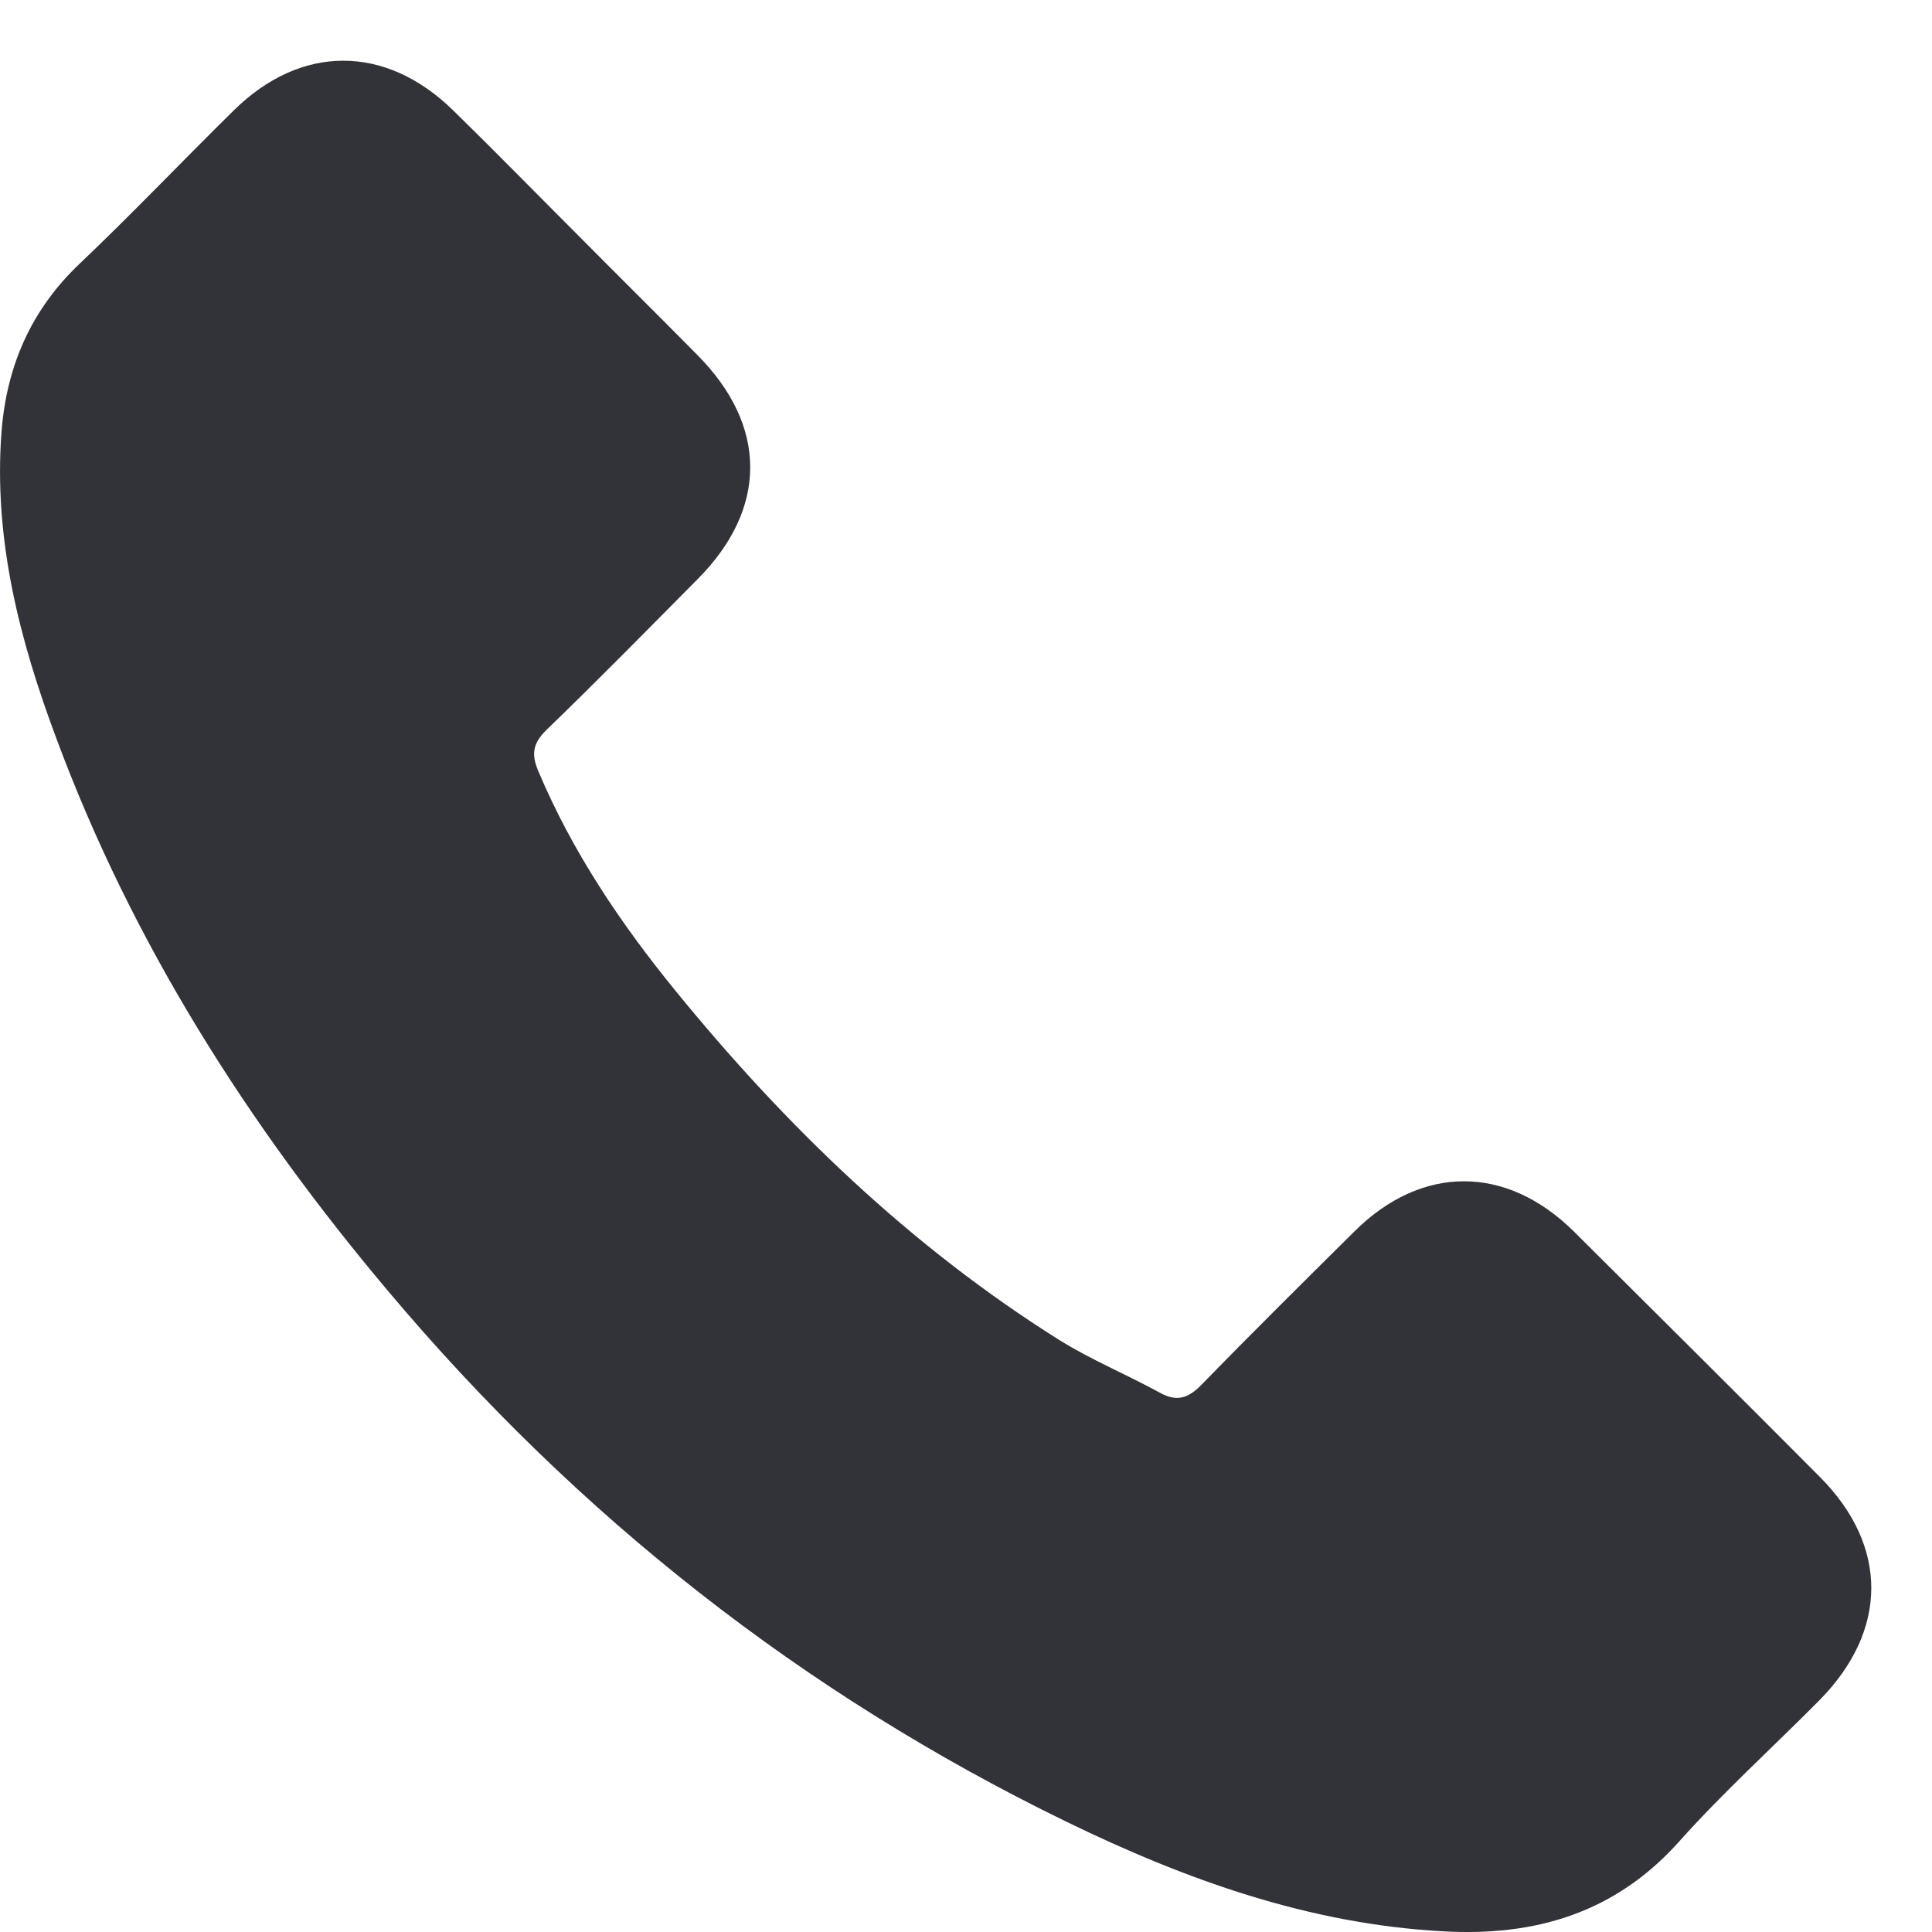
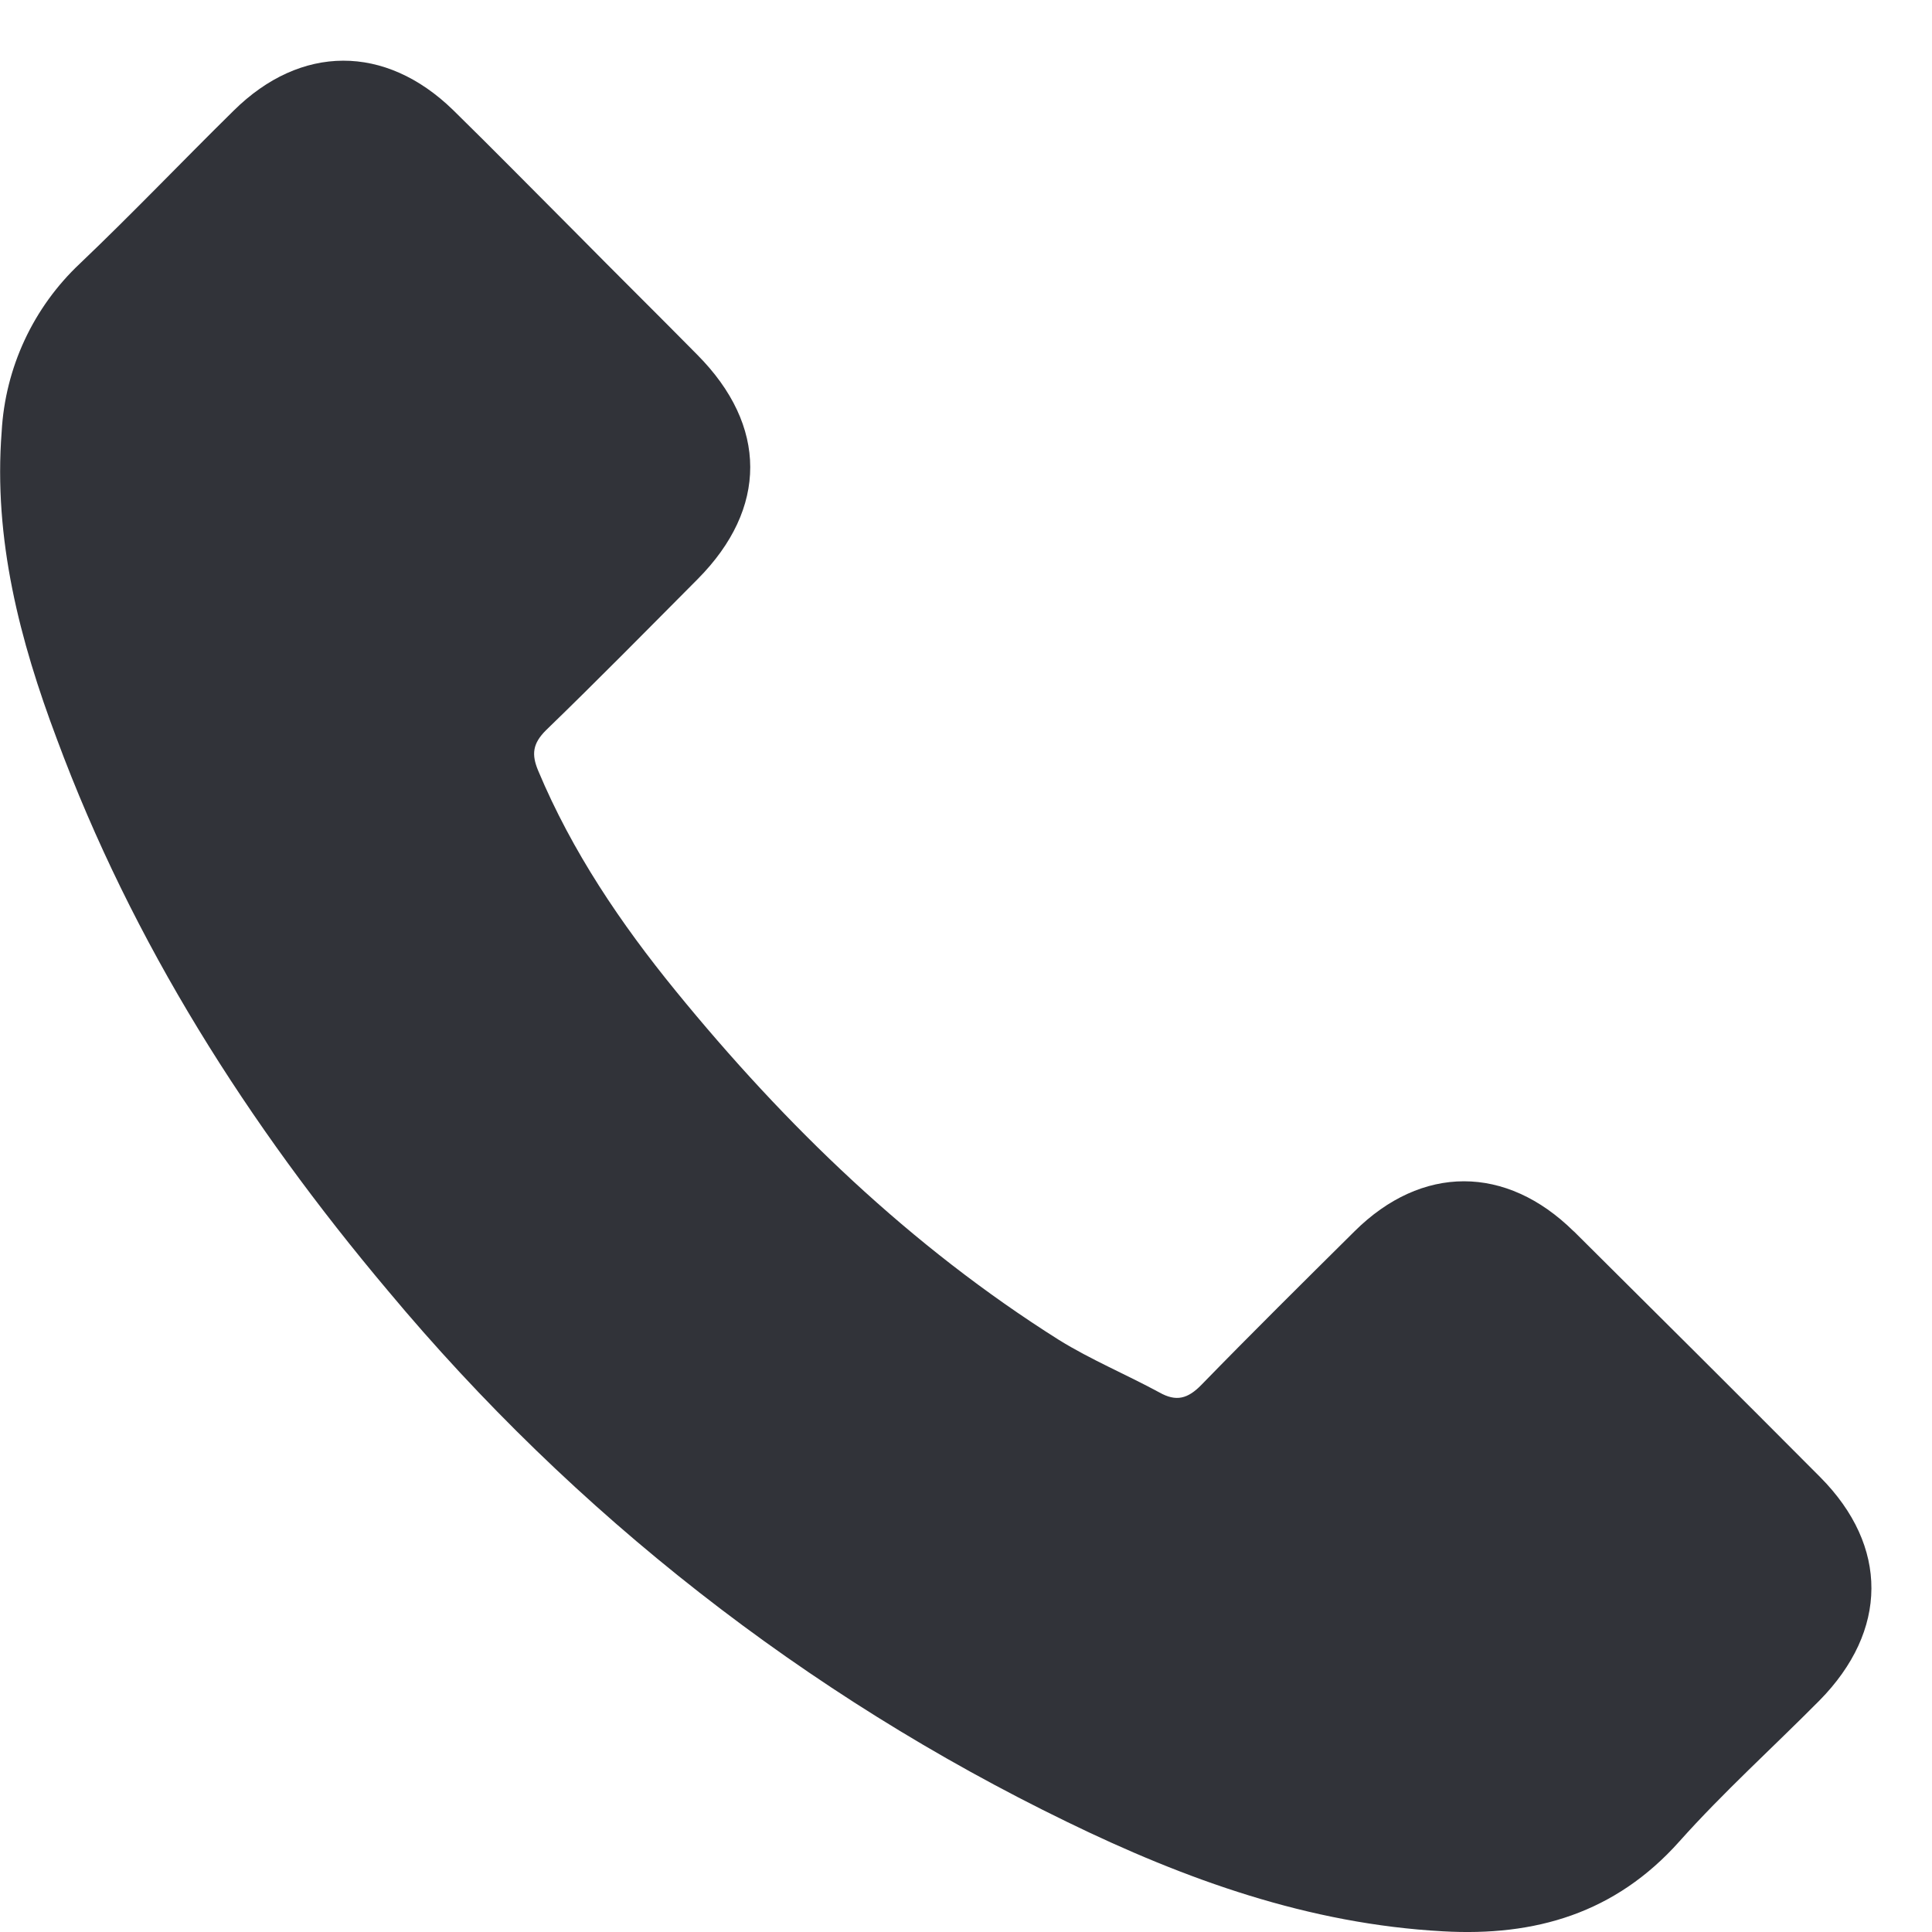
- <svg xmlns="http://www.w3.org/2000/svg" width="14" height="14" viewBox="0 0 14 14" fill="none">
-   <path d="M11.404 8.923C10.914 8.439 10.302 8.439 9.815 8.923C9.444 9.291 9.072 9.659 8.707 10.034C8.607 10.137 8.523 10.159 8.401 10.09C8.161 9.959 7.905 9.853 7.674 9.709C6.597 9.032 5.695 8.161 4.896 7.181C4.499 6.694 4.147 6.173 3.9 5.586C3.85 5.467 3.86 5.389 3.956 5.293C4.328 4.934 4.69 4.565 5.055 4.197C5.564 3.685 5.564 3.086 5.052 2.571C4.762 2.277 4.471 1.99 4.181 1.697C3.881 1.397 3.585 1.094 3.282 0.798C2.792 0.32 2.18 0.32 1.693 0.801C1.319 1.169 0.96 1.547 0.579 1.909C0.226 2.243 0.048 2.652 0.011 3.129C-0.048 3.907 0.142 4.64 0.41 5.355C0.96 6.835 1.796 8.149 2.811 9.354C4.181 10.983 5.817 12.272 7.73 13.202C8.592 13.621 9.484 13.942 10.455 13.995C11.123 14.033 11.704 13.864 12.169 13.343C12.487 12.987 12.846 12.662 13.183 12.322C13.683 11.816 13.686 11.205 13.19 10.705C12.597 10.109 12 9.516 11.404 8.923Z" fill="#313339" />
+ <svg xmlns="http://www.w3.org/2000/svg" width="14" height="14" fill="none">
+   <path d="M11.404 8.923c-.49-.484-1.102-.484-1.589 0-.371.368-.743.736-1.108 1.111-.1.103-.184.125-.306.056-.24-.13-.496-.237-.727-.38-1.077-.679-1.979-1.55-2.778-2.53-.397-.487-.75-1.008-.996-1.595-.05-.119-.04-.197.056-.293.372-.36.734-.728 1.1-1.096.508-.512.508-1.111-.004-1.626-.29-.294-.58-.58-.87-.874-.3-.3-.597-.603-.9-.9C2.792.32 2.18.32 1.693.802 1.32 1.169.96 1.547.58 1.909a1.81 1.81 0 00-.568 1.22c-.06.778.131 1.511.4 2.226.549 1.48 1.385 2.794 2.4 3.999a14.854 14.854 0 004.92 3.848c.86.419 1.753.74 2.724.793.668.038 1.249-.13 1.714-.652.318-.356.677-.68 1.014-1.02.5-.507.503-1.118.007-1.618-.593-.596-1.19-1.19-1.786-1.782z" fill="#313339" />
</svg>
